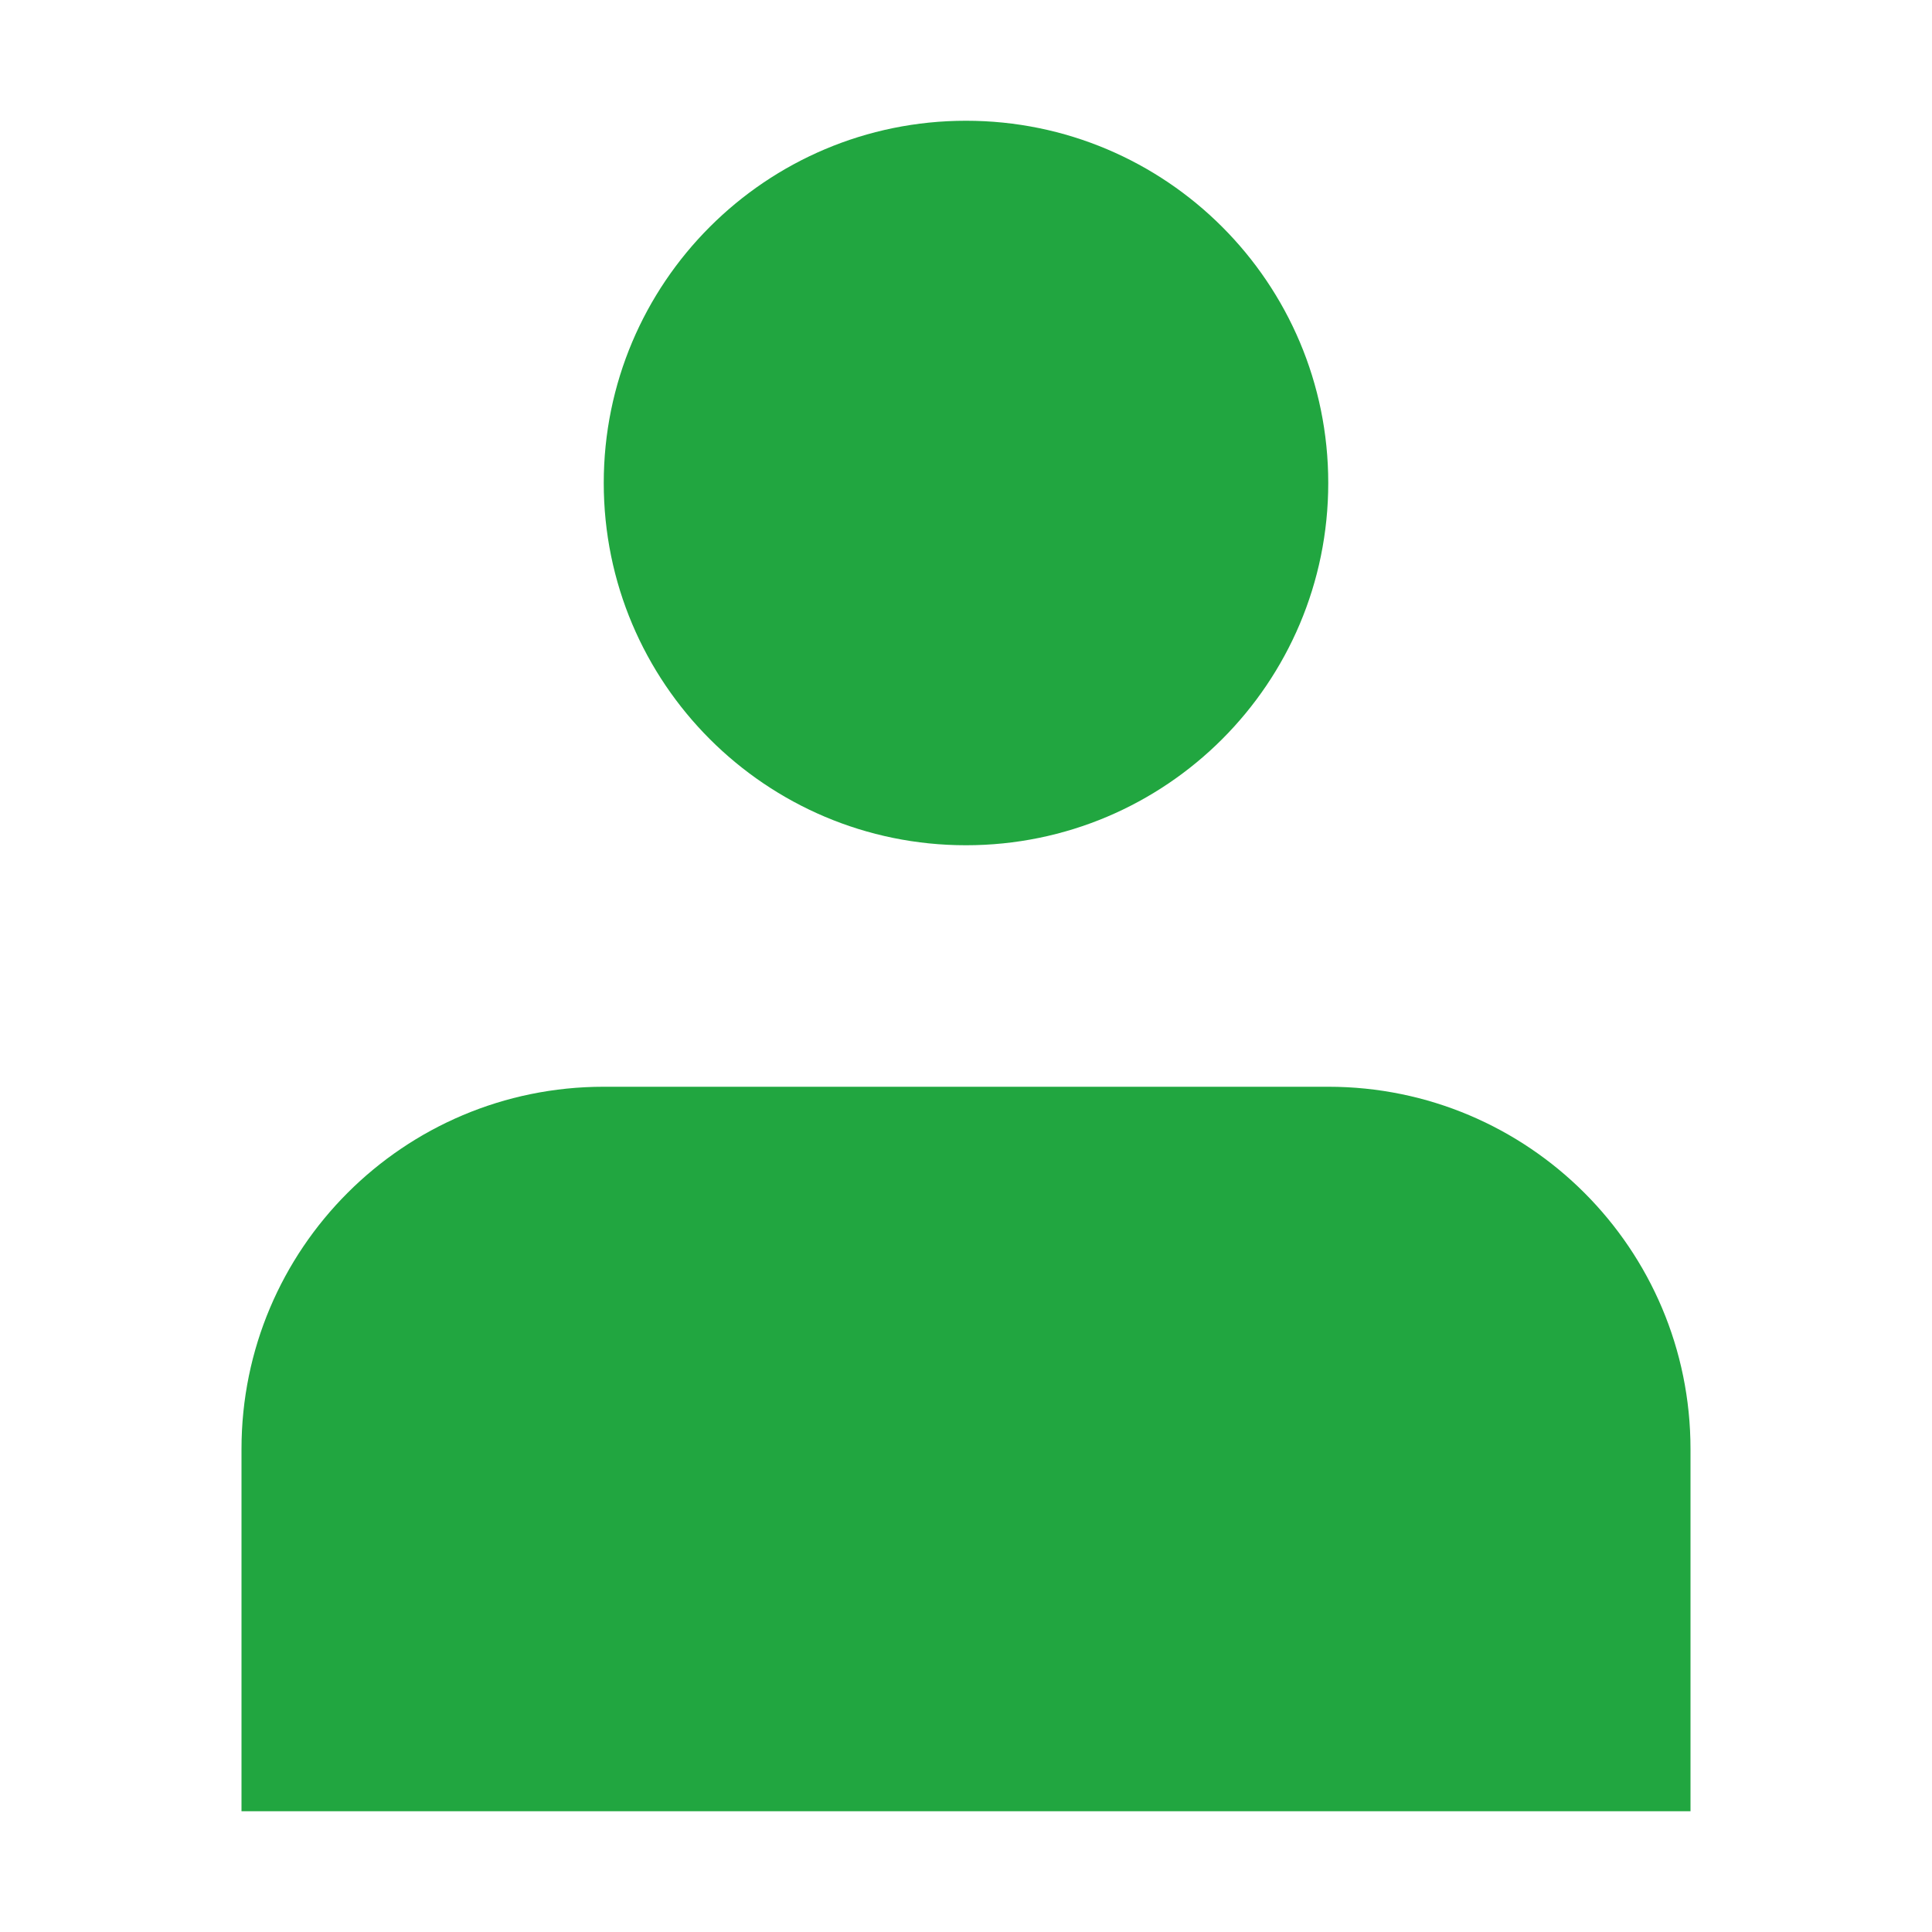
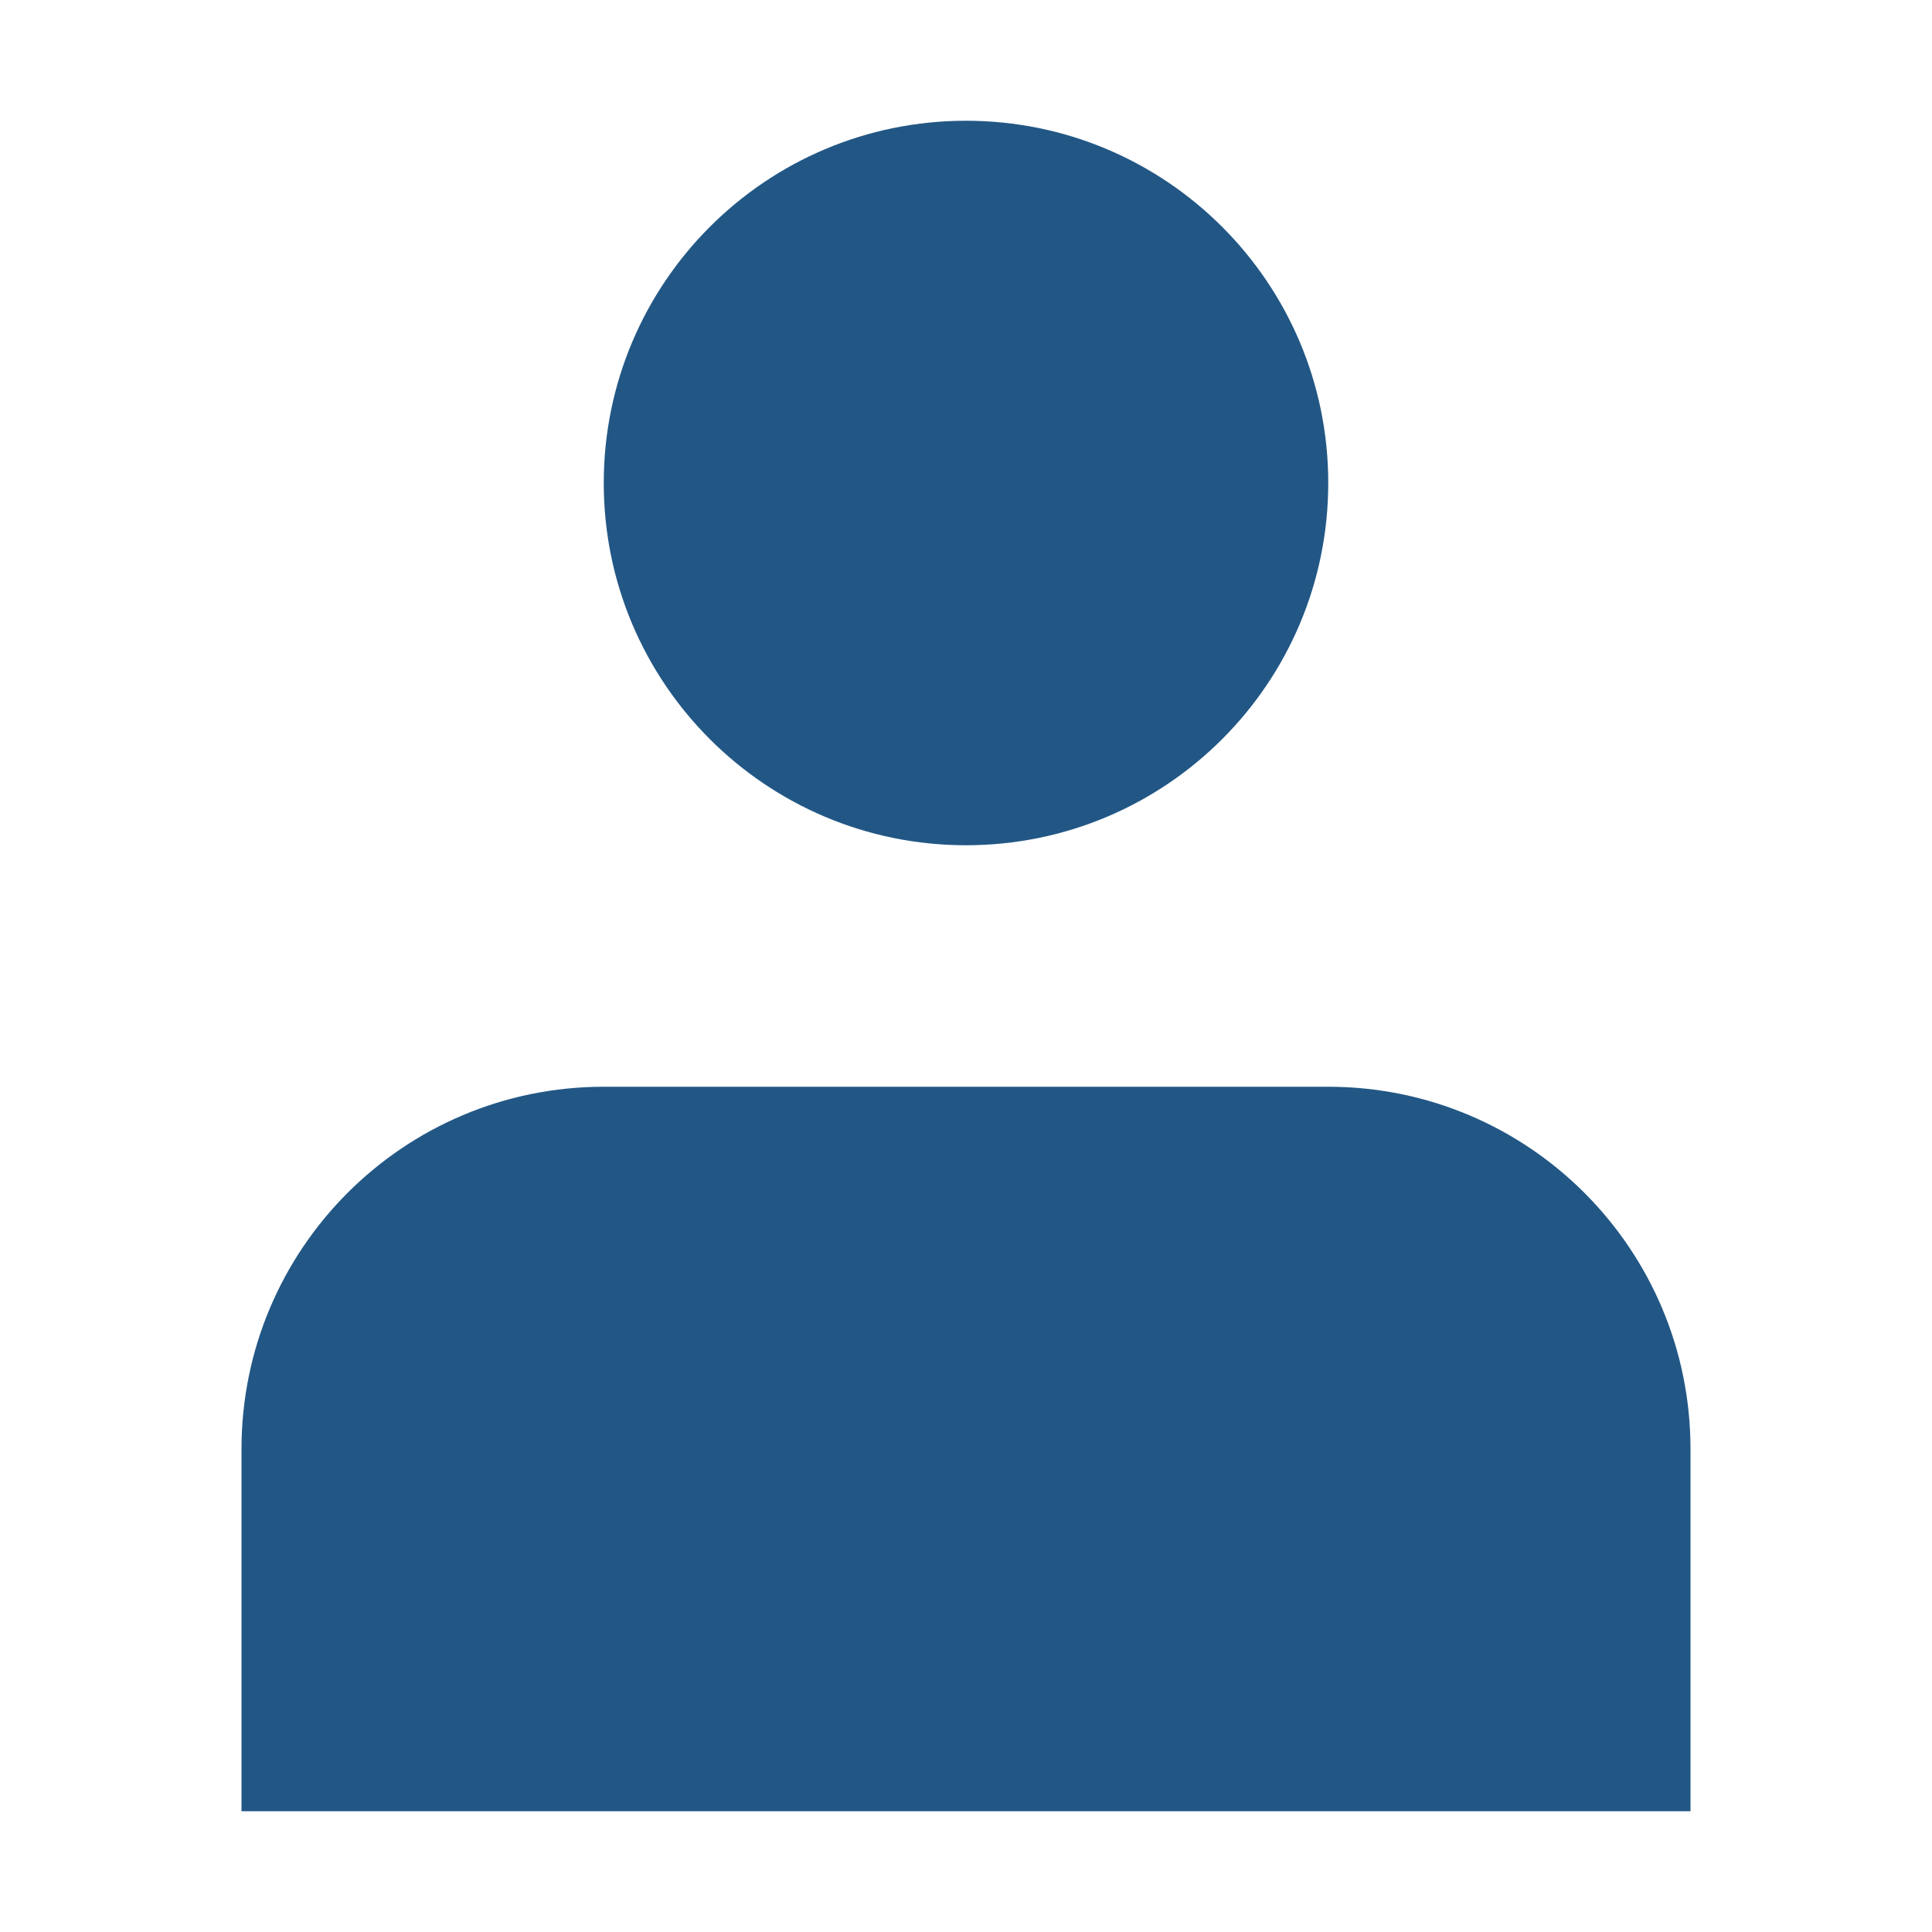
<svg xmlns="http://www.w3.org/2000/svg" width="800px" height="800px" viewBox="0 0 16 16" fill="none">
  <g id="SVGRepo_bgCarrier" stroke-width="0" />
  <g id="SVGRepo_tracerCarrier" stroke-linecap="round" stroke-linejoin="round" />
  <g id="SVGRepo_iconCarrier">
-     <path d="M8 7C9.657 7 11 5.657 11 4C11 2.343 9.657 1 8 1C6.343 1 5 2.343 5 4C5 5.657 6.343 7 8 7Z" fill="#21a640" />
-     <path d="M14 12C14 10.343 12.657 9 11 9H5C3.343 9 2 10.343 2 12V15H14V12Z" fill="#21a640" />
+     <path d="M8 7C9.657 7 11 5.657 11 4C11 2.343 9.657 1 8 1C6.343 1 5 2.343 5 4C5 5.657 6.343 7 8 7Z" fill="#225785" />
+     <path d="M14 12C14 10.343 12.657 9 11 9H5C3.343 9 2 10.343 2 12V15H14V12Z" fill="#225785" />
  </g>
</svg>
